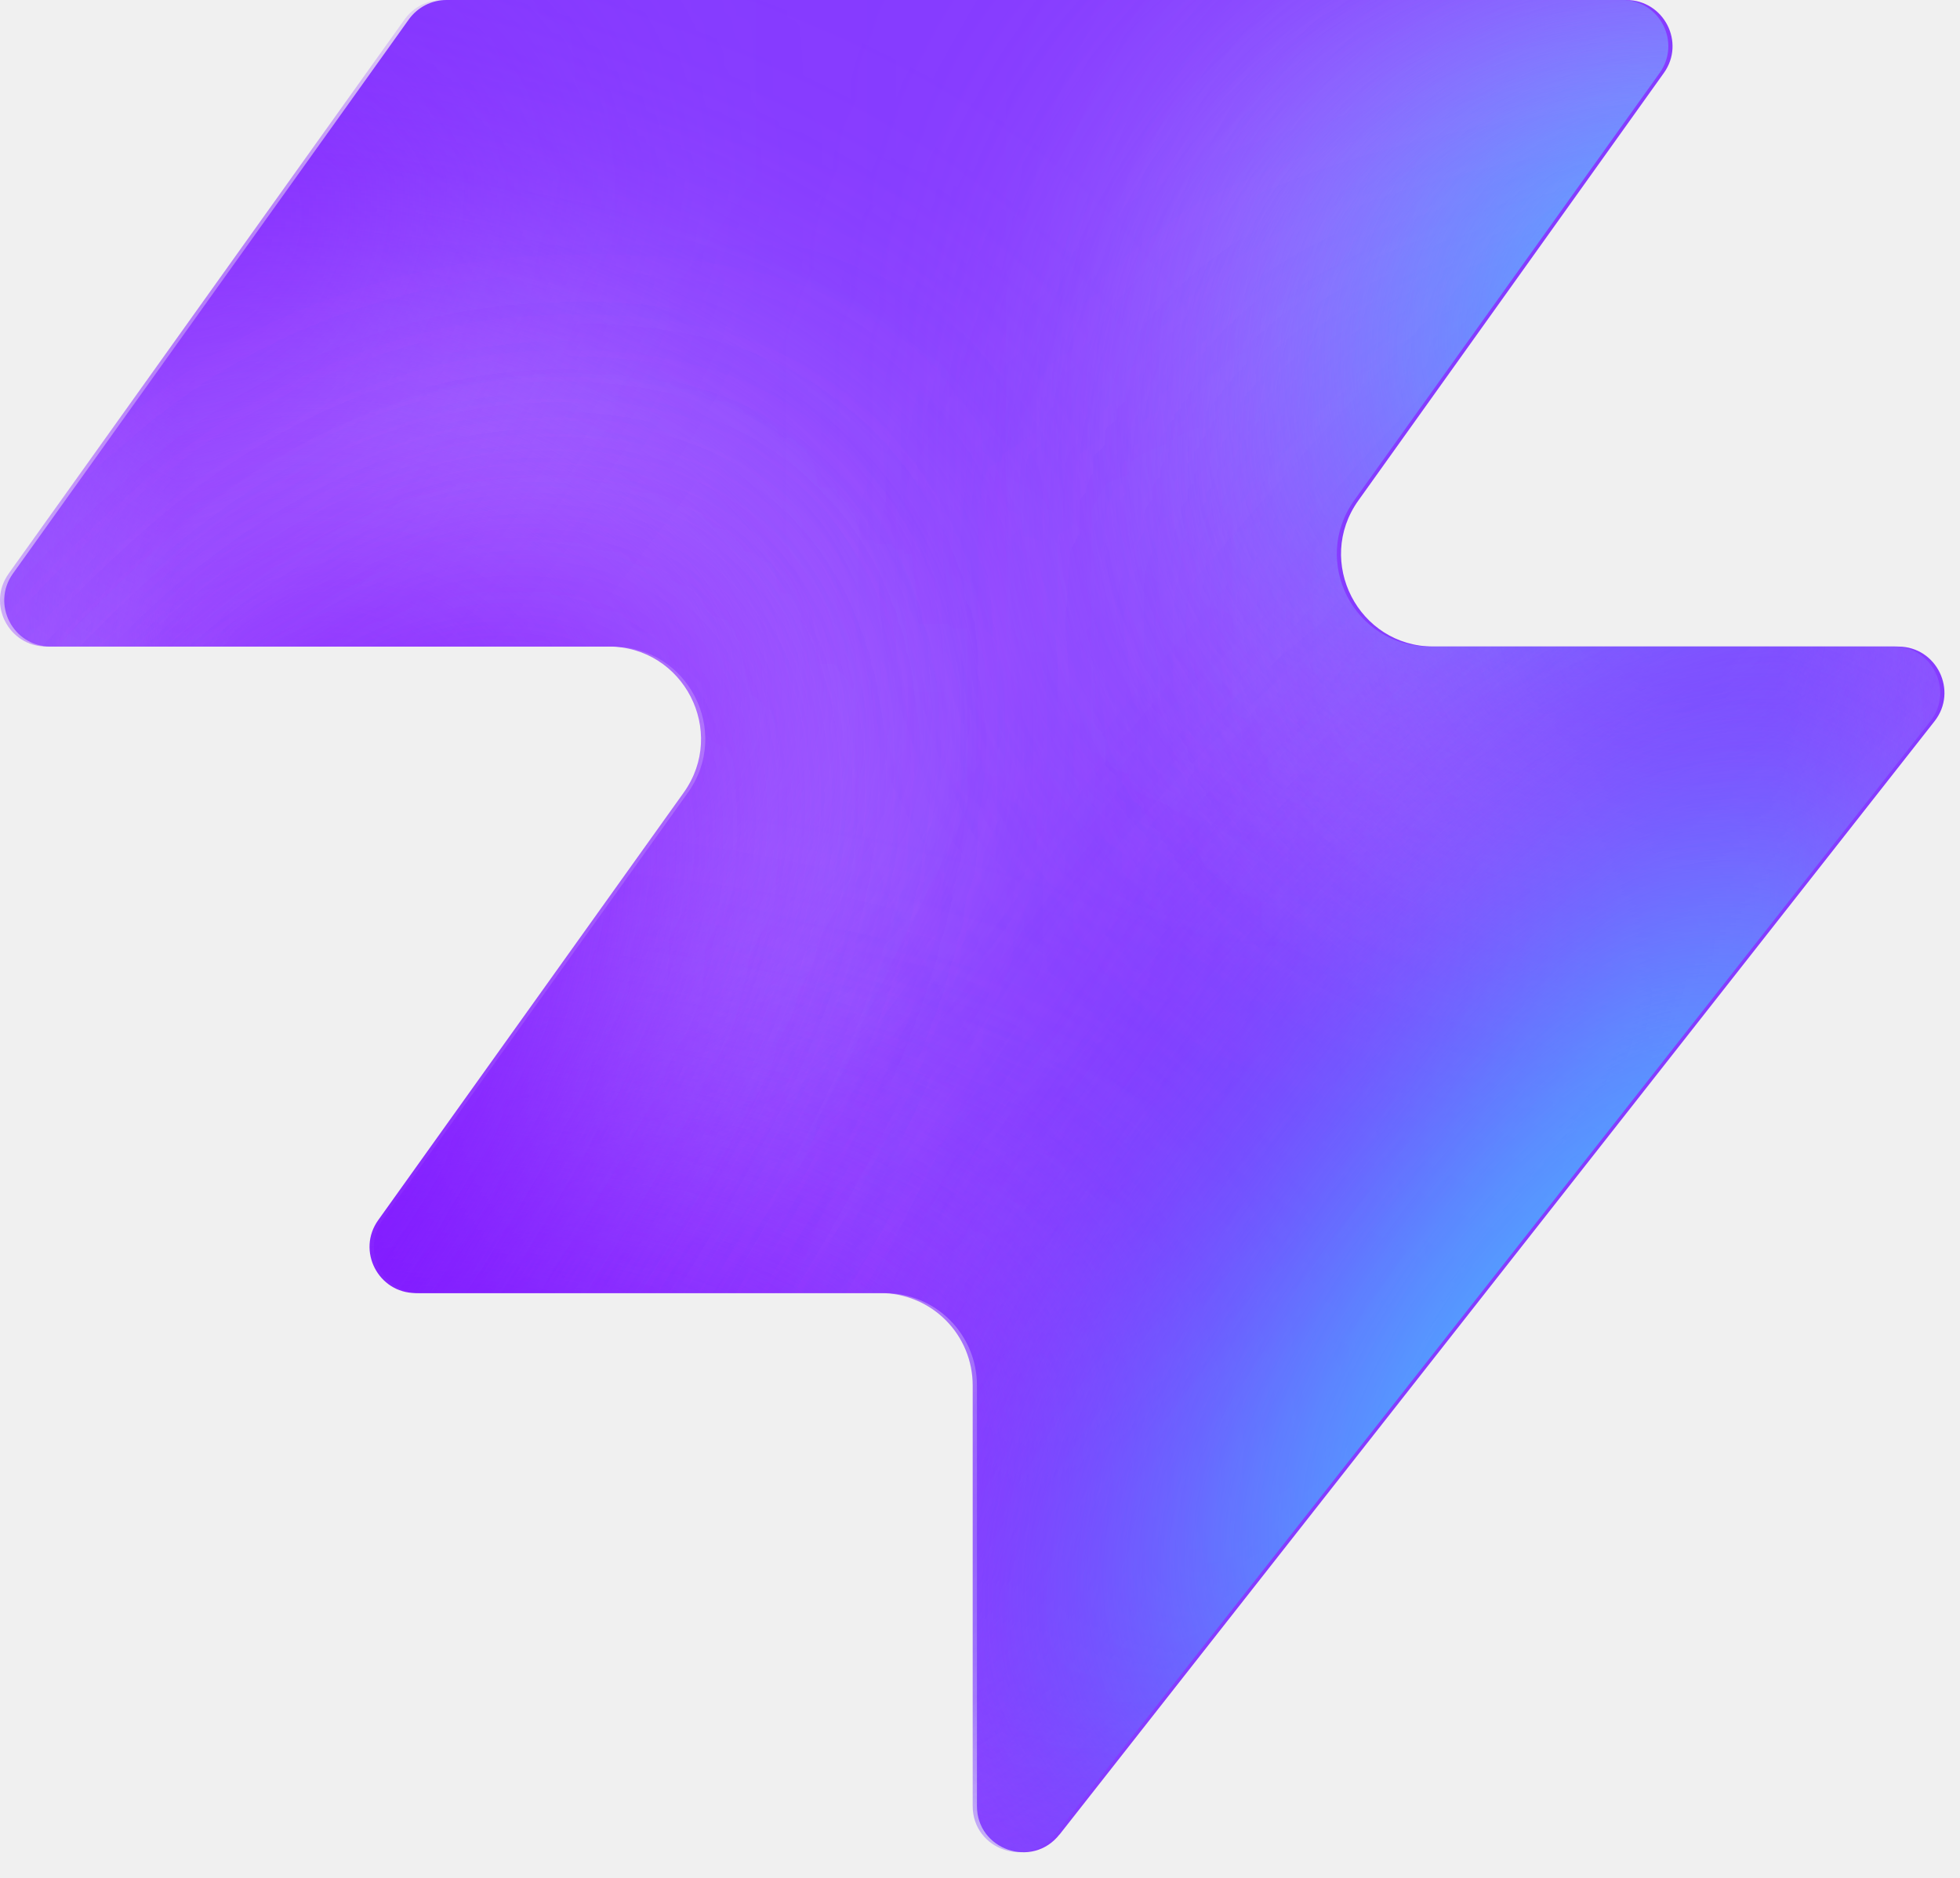
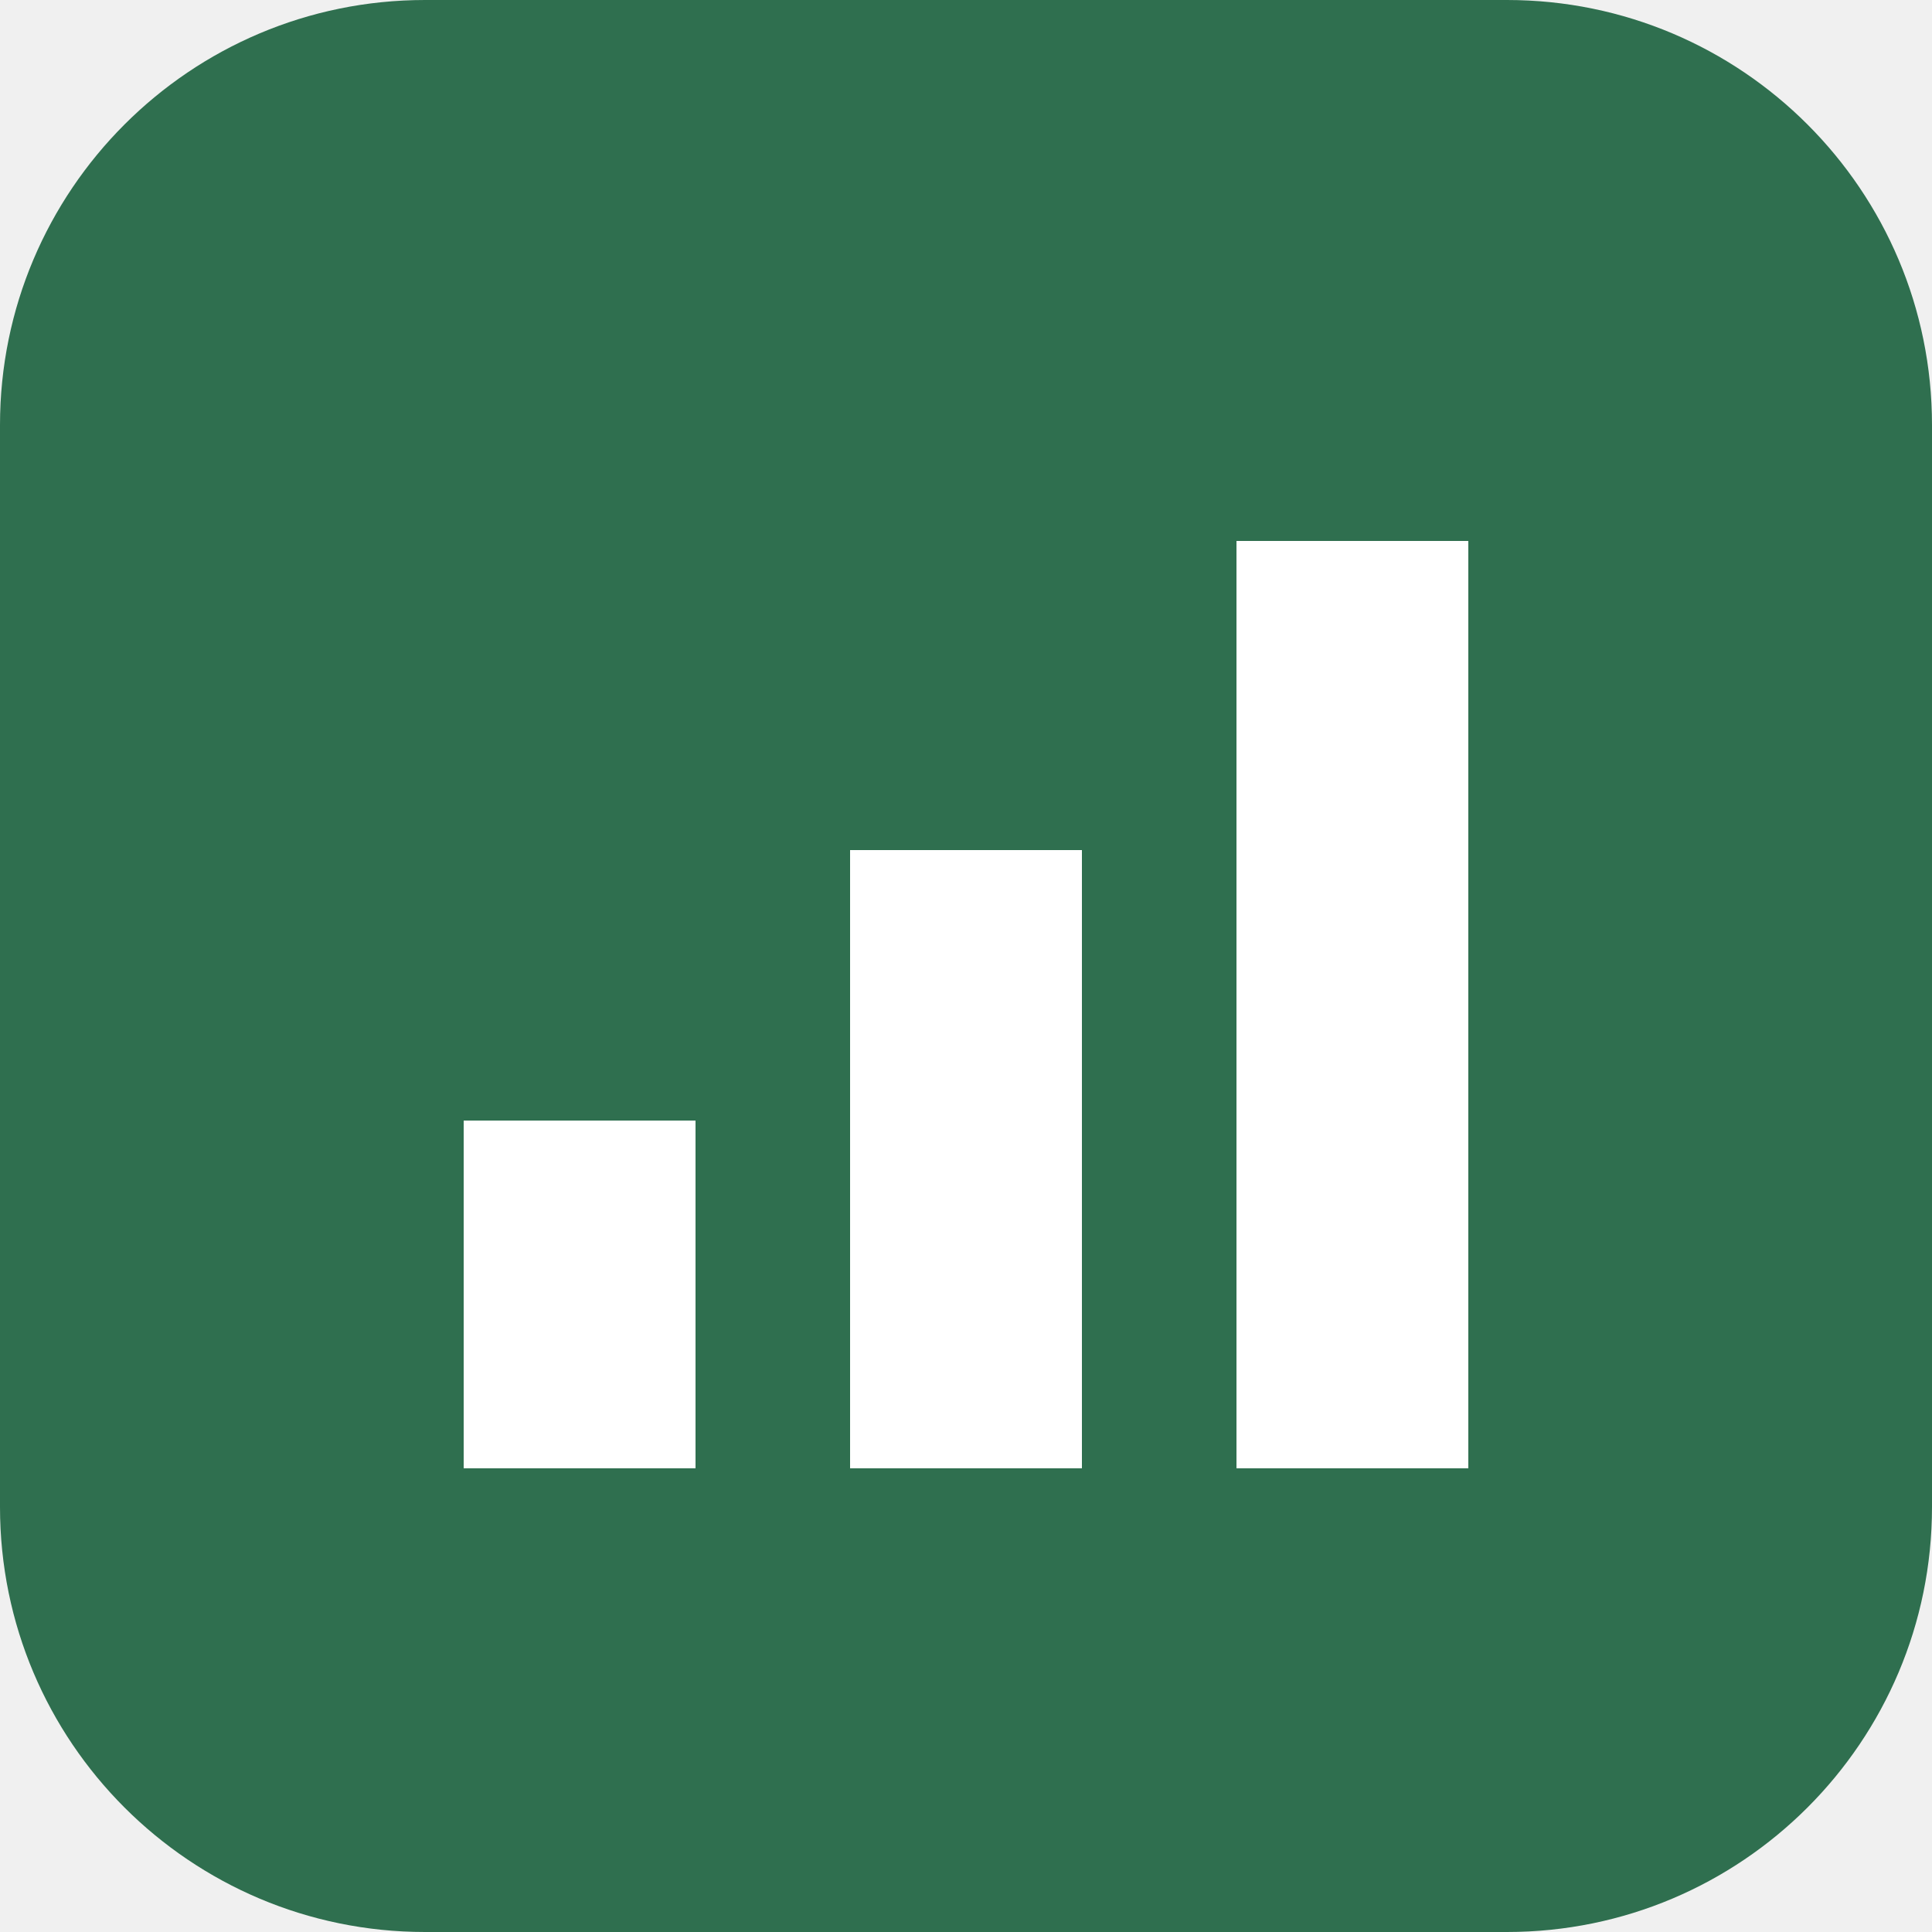
- <svg xmlns="http://www.w3.org/2000/svg" width="48" height="46" fill="none" viewBox="0 0 48 46">
-   <path fill="#863bff" d="M25.946 44.938c-.664.845-2.021.375-2.021-.698V33.937a2.26 2.26 0 0 0-2.262-2.262H10.287c-.92 0-1.456-1.04-.92-1.788l7.48-10.471c1.07-1.497 0-3.578-1.842-3.578H1.237c-.92 0-1.456-1.04-.92-1.788L10.013.474c.214-.297.556-.474.92-.474h28.894c.92 0 1.456 1.04.92 1.788l-7.48 10.471c-1.07 1.498 0 3.579 1.842 3.579h11.377c.943 0 1.473 1.088.89 1.83L25.947 44.94z" style="fill:#863bff;fill:color(display-p3 .525 .23 1);fill-opacity:1" />
-   <mask id="a" width="48" height="46" x="0" y="0" maskUnits="userSpaceOnUse" style="mask-type:alpha">
-     <path fill="#000" d="M25.842 44.938c-.664.844-2.021.375-2.021-.698V33.937a2.26 2.26 0 0 0-2.262-2.262H10.183c-.92 0-1.456-1.04-.92-1.788l7.48-10.471c1.07-1.498 0-3.579-1.842-3.579H1.133c-.92 0-1.456-1.04-.92-1.787L9.91.473c.214-.297.556-.474.92-.474h28.894c.92 0 1.456 1.04.92 1.788l-7.48 10.471c-1.07 1.498 0 3.578 1.842 3.578h11.377c.943 0 1.473 1.088.89 1.832L25.843 44.94z" style="fill:#000;fill-opacity:1" />
-   </mask>
-   <g mask="url(#a)">
-     <g filter="url(#b)">
-       <ellipse cx="5.508" cy="14.704" fill="#ede6ff" rx="5.508" ry="14.704" style="fill:#ede6ff;fill:color(display-p3 .927 .903 1);fill-opacity:1" transform="matrix(.00324 1 1 -.00324 -4.47 31.516)" />
-     </g>
-     <g filter="url(#c)">
-       <ellipse cx="10.399" cy="29.851" fill="#ede6ff" rx="10.399" ry="29.851" style="fill:#ede6ff;fill:color(display-p3 .927 .903 1);fill-opacity:1" transform="matrix(.00324 1 1 -.00324 -39.328 7.883)" />
-     </g>
-     <g filter="url(#d)">
-       <ellipse cx="5.508" cy="30.487" fill="#7e14ff" rx="5.508" ry="30.487" style="fill:#7e14ff;fill:color(display-p3 .492 .077 1);fill-opacity:1" transform="rotate(89.814 -25.913 -14.639)scale(1 -1)" />
-     </g>
-     <g filter="url(#e)">
-       <ellipse cx="5.508" cy="30.599" fill="#7e14ff" rx="5.508" ry="30.599" style="fill:#7e14ff;fill:color(display-p3 .492 .077 1);fill-opacity:1" transform="rotate(89.814 -32.644 -3.334)scale(1 -1)" />
-     </g>
-     <g filter="url(#f)">
-       <ellipse cx="5.508" cy="30.599" fill="#7e14ff" rx="5.508" ry="30.599" style="fill:#7e14ff;fill:color(display-p3 .492 .077 1);fill-opacity:1" transform="matrix(.00324 1 1 -.00324 -34.34 30.47)" />
-     </g>
-     <g filter="url(#g)">
-       <ellipse cx="14.072" cy="22.078" fill="#ede6ff" rx="14.072" ry="22.078" style="fill:#ede6ff;fill:color(display-p3 .927 .903 1);fill-opacity:1" transform="rotate(93.35 24.506 48.493)scale(-1 1)" />
-     </g>
-     <g filter="url(#h)">
-       <ellipse cx="3.47" cy="21.501" fill="#7e14ff" rx="3.47" ry="21.501" style="fill:#7e14ff;fill:color(display-p3 .492 .077 1);fill-opacity:1" transform="rotate(89.009 28.708 47.59)scale(-1 1)" />
-     </g>
-     <g filter="url(#i)">
-       <ellipse cx="3.47" cy="21.501" fill="#7e14ff" rx="3.47" ry="21.501" style="fill:#7e14ff;fill:color(display-p3 .492 .077 1);fill-opacity:1" transform="rotate(89.009 28.708 47.59)scale(-1 1)" />
-     </g>
-     <g filter="url(#j)">
-       <ellipse cx=".387" cy="8.972" fill="#7e14ff" rx="4.407" ry="29.108" style="fill:#7e14ff;fill:color(display-p3 .492 .077 1);fill-opacity:1" transform="rotate(39.51 .387 8.972)" />
-     </g>
-     <g filter="url(#k)">
-       <ellipse cx="47.523" cy="-6.092" fill="#7e14ff" rx="4.407" ry="29.108" style="fill:#7e14ff;fill:color(display-p3 .492 .077 1);fill-opacity:1" transform="rotate(37.892 47.523 -6.092)" />
-     </g>
-     <g filter="url(#l)">
-       <ellipse cx="41.412" cy="6.333" fill="#47bfff" rx="5.971" ry="9.665" style="fill:#47bfff;fill:color(display-p3 .28 .748 1);fill-opacity:1" transform="rotate(37.892 41.412 6.333)" />
-     </g>
-     <g filter="url(#m)">
-       <ellipse cx="-1.879" cy="38.332" fill="#7e14ff" rx="4.407" ry="29.108" style="fill:#7e14ff;fill:color(display-p3 .492 .077 1);fill-opacity:1" transform="rotate(37.892 -1.88 38.332)" />
-     </g>
-     <g filter="url(#n)">
-       <ellipse cx="-1.879" cy="38.332" fill="#7e14ff" rx="4.407" ry="29.108" style="fill:#7e14ff;fill:color(display-p3 .492 .077 1);fill-opacity:1" transform="rotate(37.892 -1.88 38.332)" />
-     </g>
-     <g filter="url(#o)">
-       <ellipse cx="35.651" cy="29.907" fill="#7e14ff" rx="4.407" ry="29.108" style="fill:#7e14ff;fill:color(display-p3 .492 .077 1);fill-opacity:1" transform="rotate(37.892 35.651 29.907)" />
-     </g>
-     <g filter="url(#p)">
-       <ellipse cx="38.418" cy="32.4" fill="#47bfff" rx="5.971" ry="15.297" style="fill:#47bfff;fill:color(display-p3 .28 .748 1);fill-opacity:1" transform="rotate(37.892 38.418 32.4)" />
-     </g>
-   </g>
-   <defs>
-     <filter id="b" width="60.045" height="41.654" x="-19.77" y="16.149" color-interpolation-filters="sRGB" filterUnits="userSpaceOnUse">
-       <feFlood flood-opacity="0" result="BackgroundImageFix" />
-       <feBlend in="SourceGraphic" in2="BackgroundImageFix" result="shape" />
-       <feGaussianBlur result="effect1_foregroundBlur_2002_17158" stdDeviation="7.659" />
-     </filter>
-     <filter id="c" width="90.34" height="51.437" x="-54.613" y="-7.533" color-interpolation-filters="sRGB" filterUnits="userSpaceOnUse">
-       <feFlood flood-opacity="0" result="BackgroundImageFix" />
-       <feBlend in="SourceGraphic" in2="BackgroundImageFix" result="shape" />
-       <feGaussianBlur result="effect1_foregroundBlur_2002_17158" stdDeviation="7.659" />
-     </filter>
-     <filter id="d" width="79.355" height="29.4" x="-49.64" y="2.03" color-interpolation-filters="sRGB" filterUnits="userSpaceOnUse">
-       <feFlood flood-opacity="0" result="BackgroundImageFix" />
-       <feBlend in="SourceGraphic" in2="BackgroundImageFix" result="shape" />
-       <feGaussianBlur result="effect1_foregroundBlur_2002_17158" stdDeviation="4.596" />
-     </filter>
-     <filter id="e" width="79.579" height="29.4" x="-45.045" y="20.029" color-interpolation-filters="sRGB" filterUnits="userSpaceOnUse">
-       <feFlood flood-opacity="0" result="BackgroundImageFix" />
-       <feBlend in="SourceGraphic" in2="BackgroundImageFix" result="shape" />
-       <feGaussianBlur result="effect1_foregroundBlur_2002_17158" stdDeviation="4.596" />
-     </filter>
-     <filter id="f" width="79.579" height="29.4" x="-43.513" y="21.178" color-interpolation-filters="sRGB" filterUnits="userSpaceOnUse">
-       <feFlood flood-opacity="0" result="BackgroundImageFix" />
-       <feBlend in="SourceGraphic" in2="BackgroundImageFix" result="shape" />
-       <feGaussianBlur result="effect1_foregroundBlur_2002_17158" stdDeviation="4.596" />
-     </filter>
-     <filter id="g" width="74.749" height="58.852" x="15.756" y="-17.901" color-interpolation-filters="sRGB" filterUnits="userSpaceOnUse">
-       <feFlood flood-opacity="0" result="BackgroundImageFix" />
-       <feBlend in="SourceGraphic" in2="BackgroundImageFix" result="shape" />
-       <feGaussianBlur result="effect1_foregroundBlur_2002_17158" stdDeviation="7.659" />
-     </filter>
-     <filter id="h" width="61.377" height="25.362" x="23.548" y="2.284" color-interpolation-filters="sRGB" filterUnits="userSpaceOnUse">
-       <feFlood flood-opacity="0" result="BackgroundImageFix" />
-       <feBlend in="SourceGraphic" in2="BackgroundImageFix" result="shape" />
-       <feGaussianBlur result="effect1_foregroundBlur_2002_17158" stdDeviation="4.596" />
-     </filter>
-     <filter id="i" width="61.377" height="25.362" x="23.548" y="2.284" color-interpolation-filters="sRGB" filterUnits="userSpaceOnUse">
-       <feFlood flood-opacity="0" result="BackgroundImageFix" />
-       <feBlend in="SourceGraphic" in2="BackgroundImageFix" result="shape" />
-       <feGaussianBlur result="effect1_foregroundBlur_2002_17158" stdDeviation="4.596" />
-     </filter>
-     <filter id="j" width="56.045" height="63.649" x="-27.636" y="-22.853" color-interpolation-filters="sRGB" filterUnits="userSpaceOnUse">
-       <feFlood flood-opacity="0" result="BackgroundImageFix" />
-       <feBlend in="SourceGraphic" in2="BackgroundImageFix" result="shape" />
-       <feGaussianBlur result="effect1_foregroundBlur_2002_17158" stdDeviation="4.596" />
-     </filter>
-     <filter id="k" width="54.814" height="64.646" x="20.116" y="-38.415" color-interpolation-filters="sRGB" filterUnits="userSpaceOnUse">
-       <feFlood flood-opacity="0" result="BackgroundImageFix" />
-       <feBlend in="SourceGraphic" in2="BackgroundImageFix" result="shape" />
-       <feGaussianBlur result="effect1_foregroundBlur_2002_17158" stdDeviation="4.596" />
-     </filter>
-     <filter id="l" width="33.541" height="35.313" x="24.641" y="-11.323" color-interpolation-filters="sRGB" filterUnits="userSpaceOnUse">
-       <feFlood flood-opacity="0" result="BackgroundImageFix" />
-       <feBlend in="SourceGraphic" in2="BackgroundImageFix" result="shape" />
-       <feGaussianBlur result="effect1_foregroundBlur_2002_17158" stdDeviation="4.596" />
-     </filter>
-     <filter id="m" width="54.814" height="64.646" x="-29.286" y="6.009" color-interpolation-filters="sRGB" filterUnits="userSpaceOnUse">
-       <feFlood flood-opacity="0" result="BackgroundImageFix" />
-       <feBlend in="SourceGraphic" in2="BackgroundImageFix" result="shape" />
-       <feGaussianBlur result="effect1_foregroundBlur_2002_17158" stdDeviation="4.596" />
-     </filter>
-     <filter id="n" width="54.814" height="64.646" x="-29.286" y="6.009" color-interpolation-filters="sRGB" filterUnits="userSpaceOnUse">
-       <feFlood flood-opacity="0" result="BackgroundImageFix" />
-       <feBlend in="SourceGraphic" in2="BackgroundImageFix" result="shape" />
-       <feGaussianBlur result="effect1_foregroundBlur_2002_17158" stdDeviation="4.596" />
-     </filter>
-     <filter id="o" width="54.814" height="64.646" x="8.244" y="-2.416" color-interpolation-filters="sRGB" filterUnits="userSpaceOnUse">
-       <feFlood flood-opacity="0" result="BackgroundImageFix" />
-       <feBlend in="SourceGraphic" in2="BackgroundImageFix" result="shape" />
-       <feGaussianBlur result="effect1_foregroundBlur_2002_17158" stdDeviation="4.596" />
-     </filter>
-     <filter id="p" width="39.409" height="43.623" x="18.713" y="10.588" color-interpolation-filters="sRGB" filterUnits="userSpaceOnUse">
-       <feFlood flood-opacity="0" result="BackgroundImageFix" />
-       <feBlend in="SourceGraphic" in2="BackgroundImageFix" result="shape" />
-       <feGaussianBlur result="effect1_foregroundBlur_2002_17158" stdDeviation="4.596" />
-     </filter>
-   </defs>
+ <svg xmlns="http://www.w3.org/2000/svg" viewBox="0 0 100 100">
+   <rect width="100" height="100" rx="22" fill="#2f6f4f" />
+   <rect x="24" y="58" width="12" height="18" fill="#fff" />
+   <rect x="44" y="44" width="12" height="32" fill="#fff" />
+   <rect x="64" y="28" width="12" height="48" fill="#fff" />
</svg>
